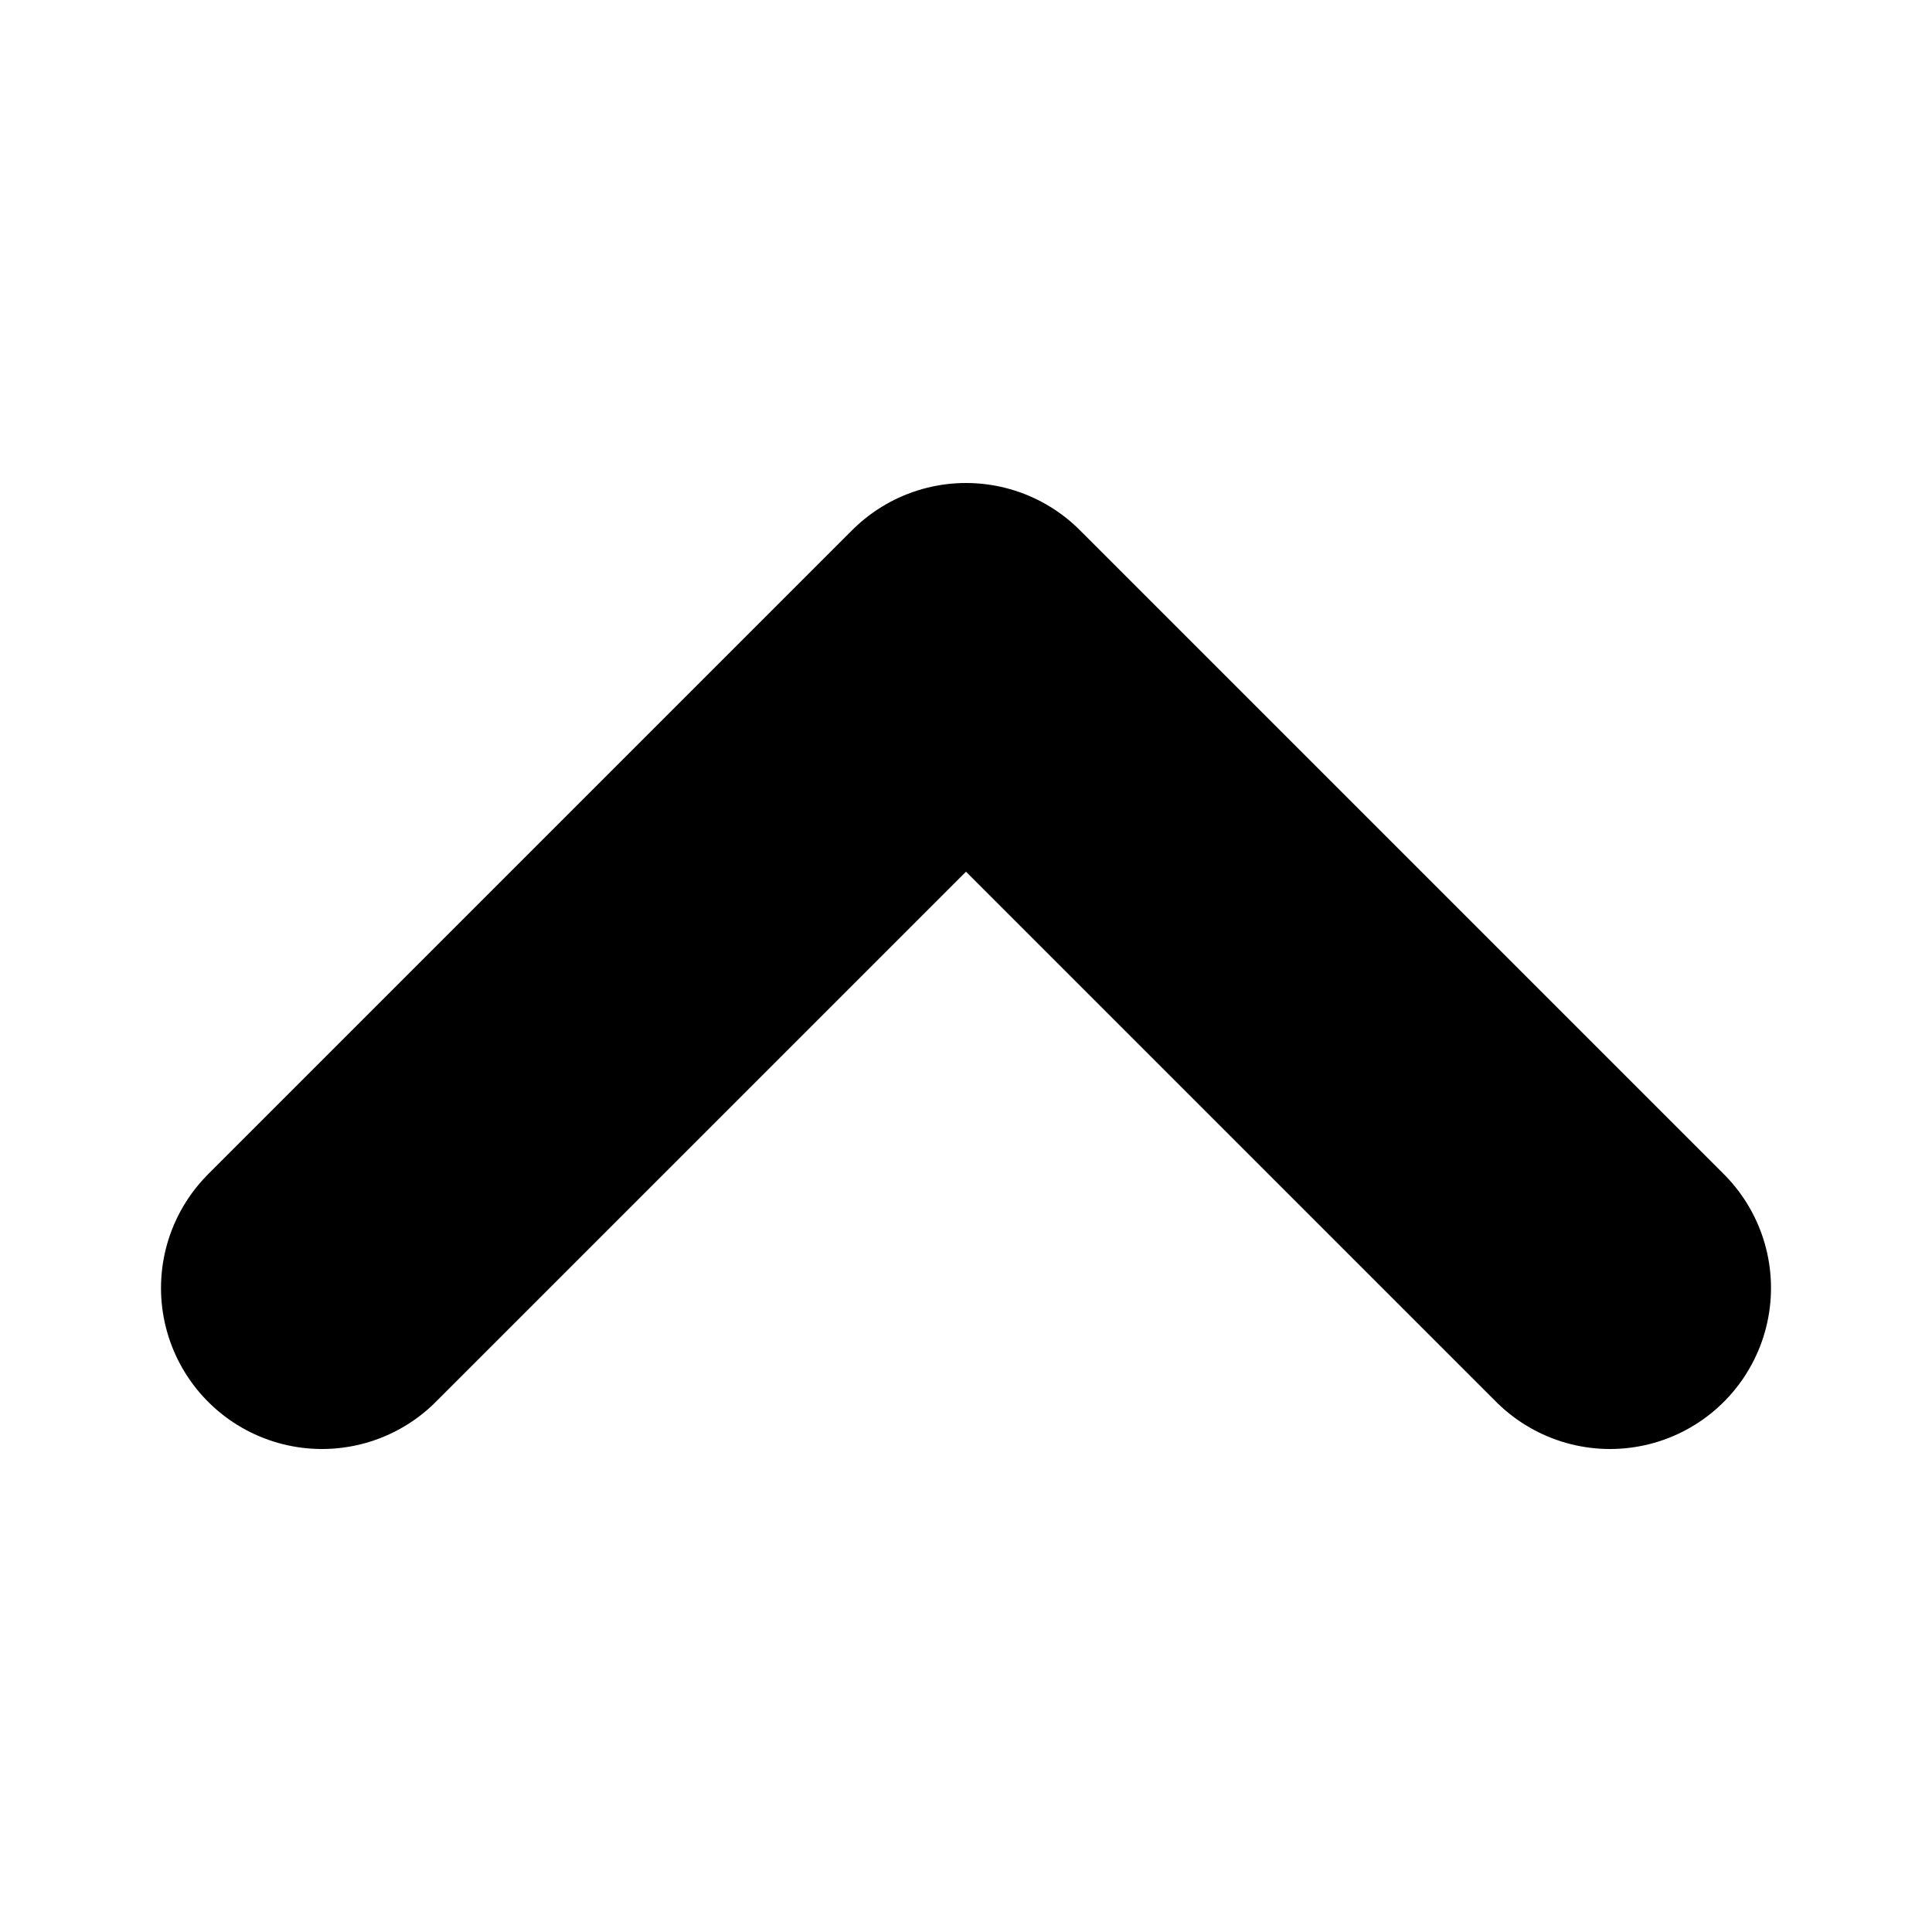
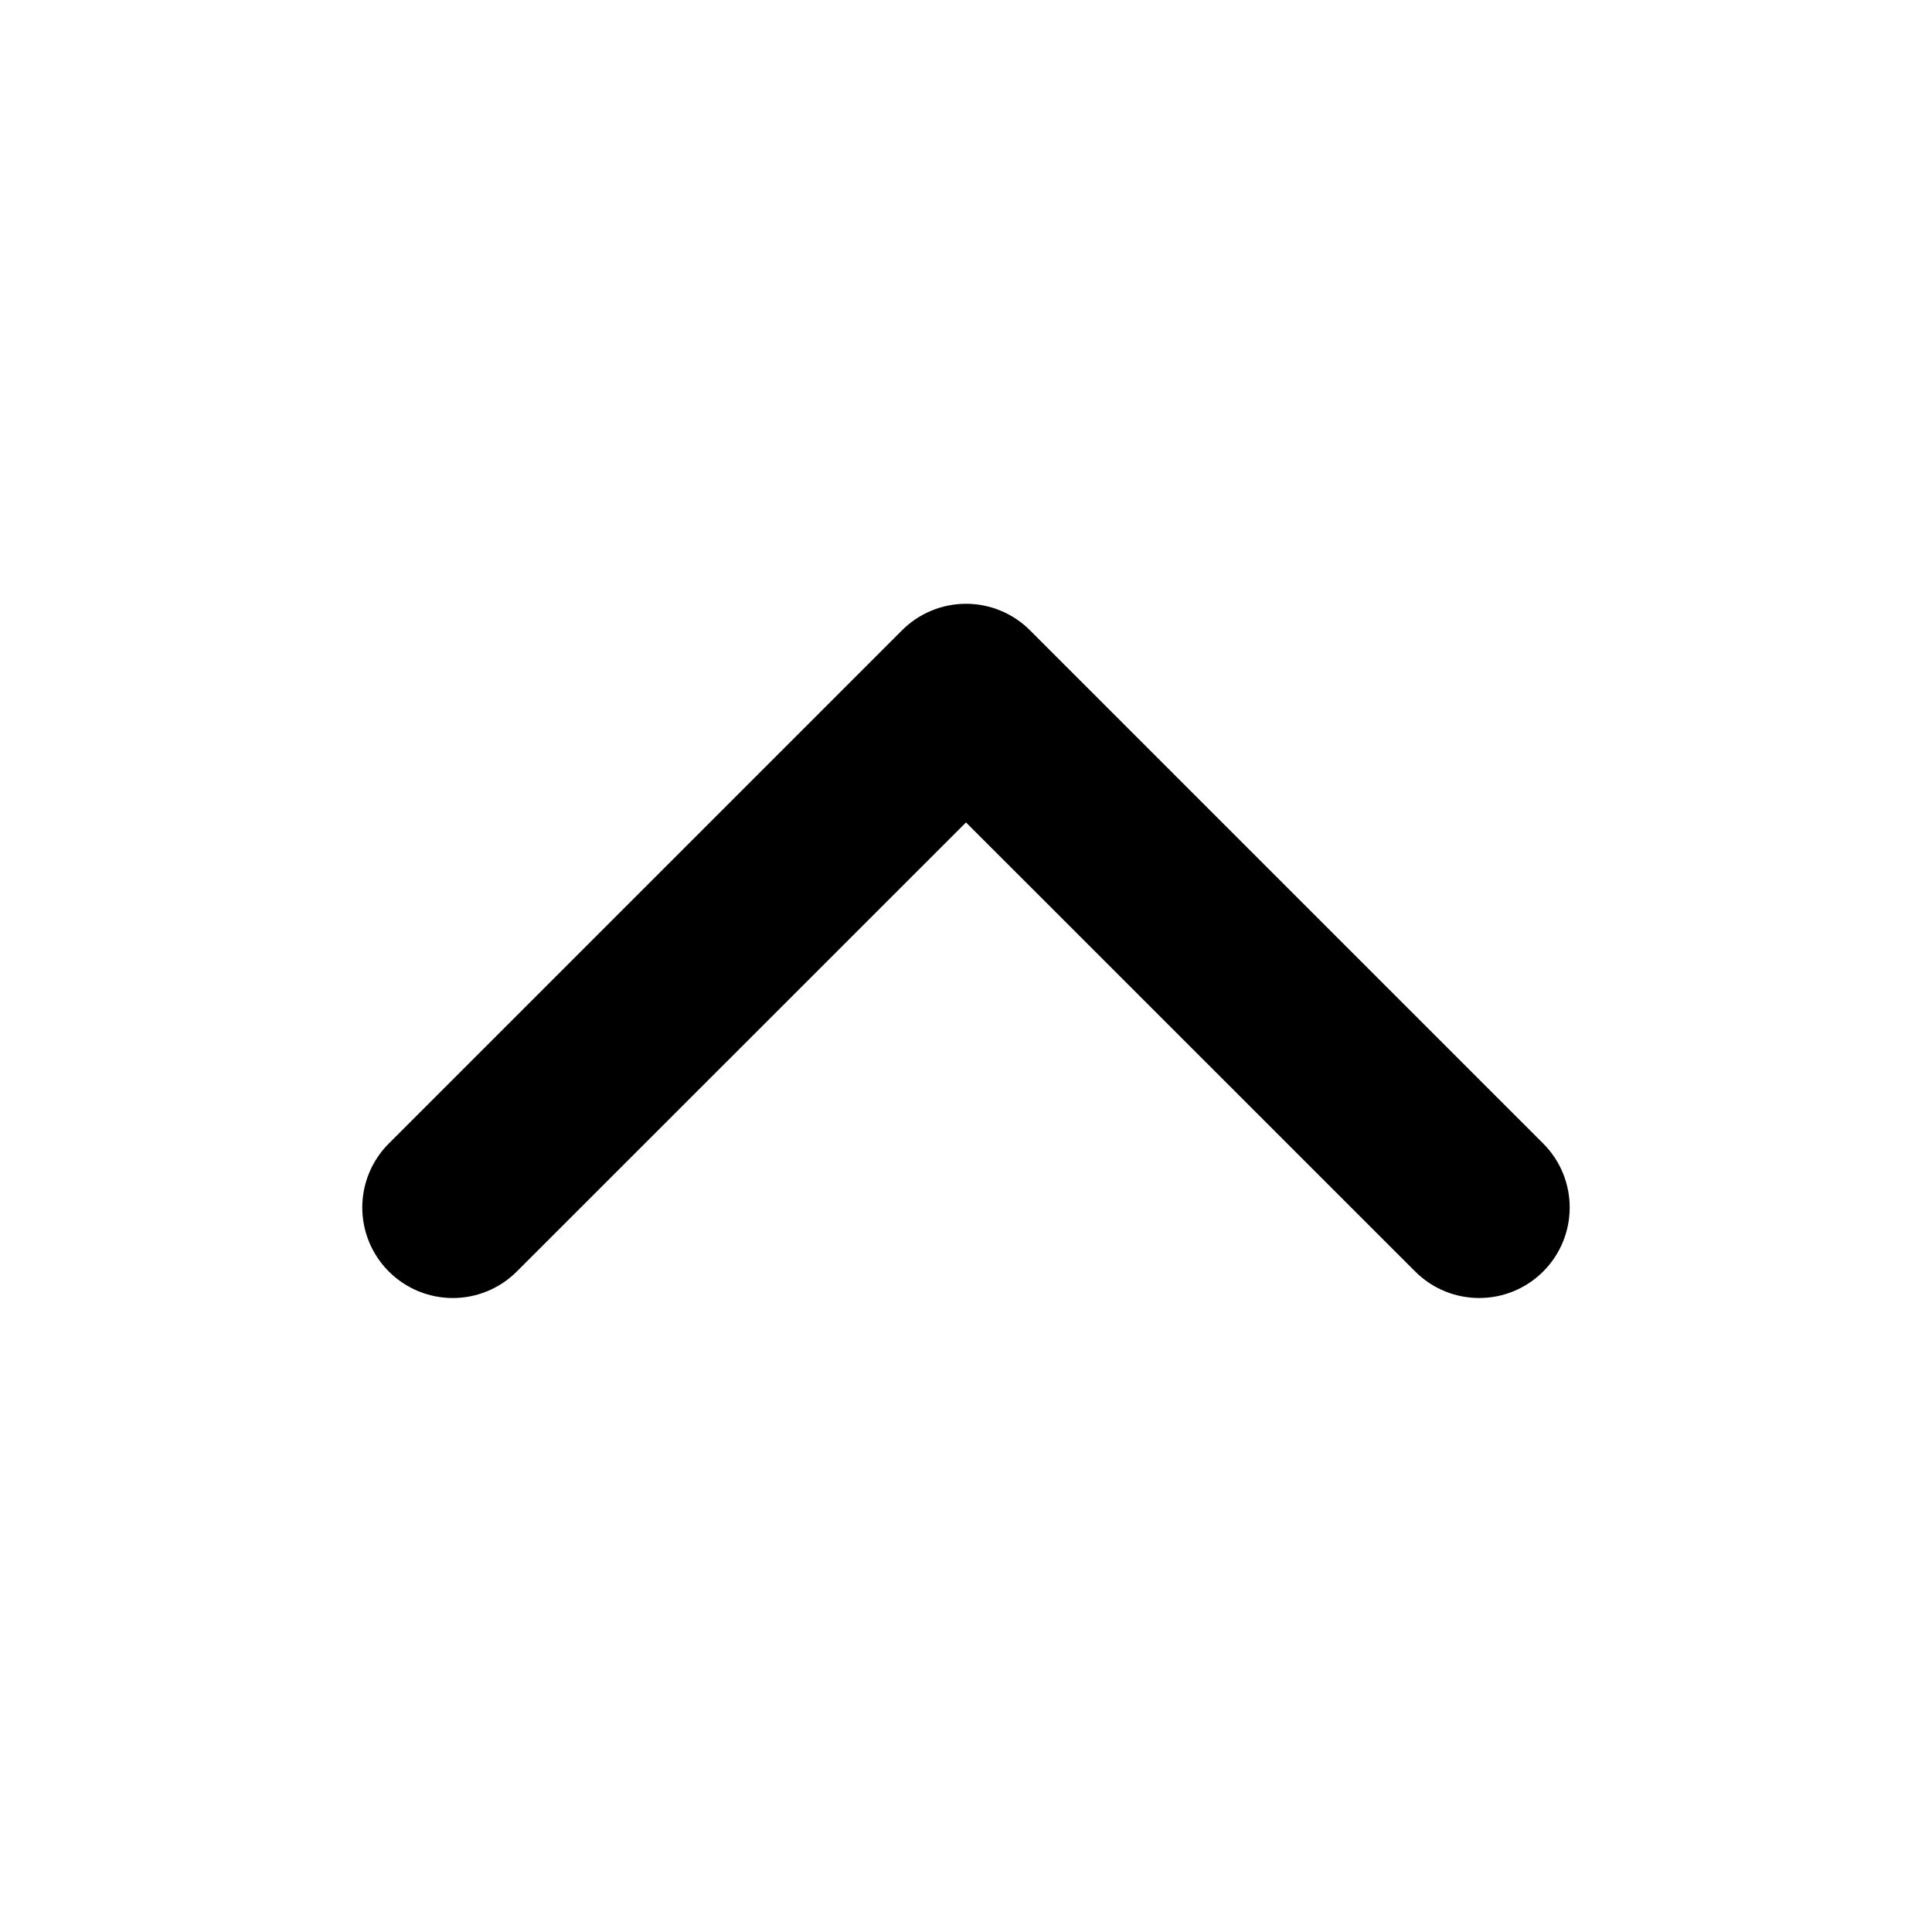
- <svg xmlns="http://www.w3.org/2000/svg" aria-hidden="true" width="24" height="24" fill="none" viewBox="6 6 12 12">
-   <path stroke="currentColor" stroke-linecap="round" stroke-linejoin="round" stroke-width="2" d="m16 14-4-4-4 4" />
+ <svg width="100" height="100" viewBox="0 0 16 16" fill="currentColor">
+   <path d="M3.22 10.53a.749.749 0 0 1 0-1.06l4.25-4.25a.749.749 0 0 1 1.06 0l4.25 4.25a.749.749 0 1 1-1.06 1.06L8 6.811 4.28 10.53a.749.749 0 0 1-1.06 0Z" />
</svg>
